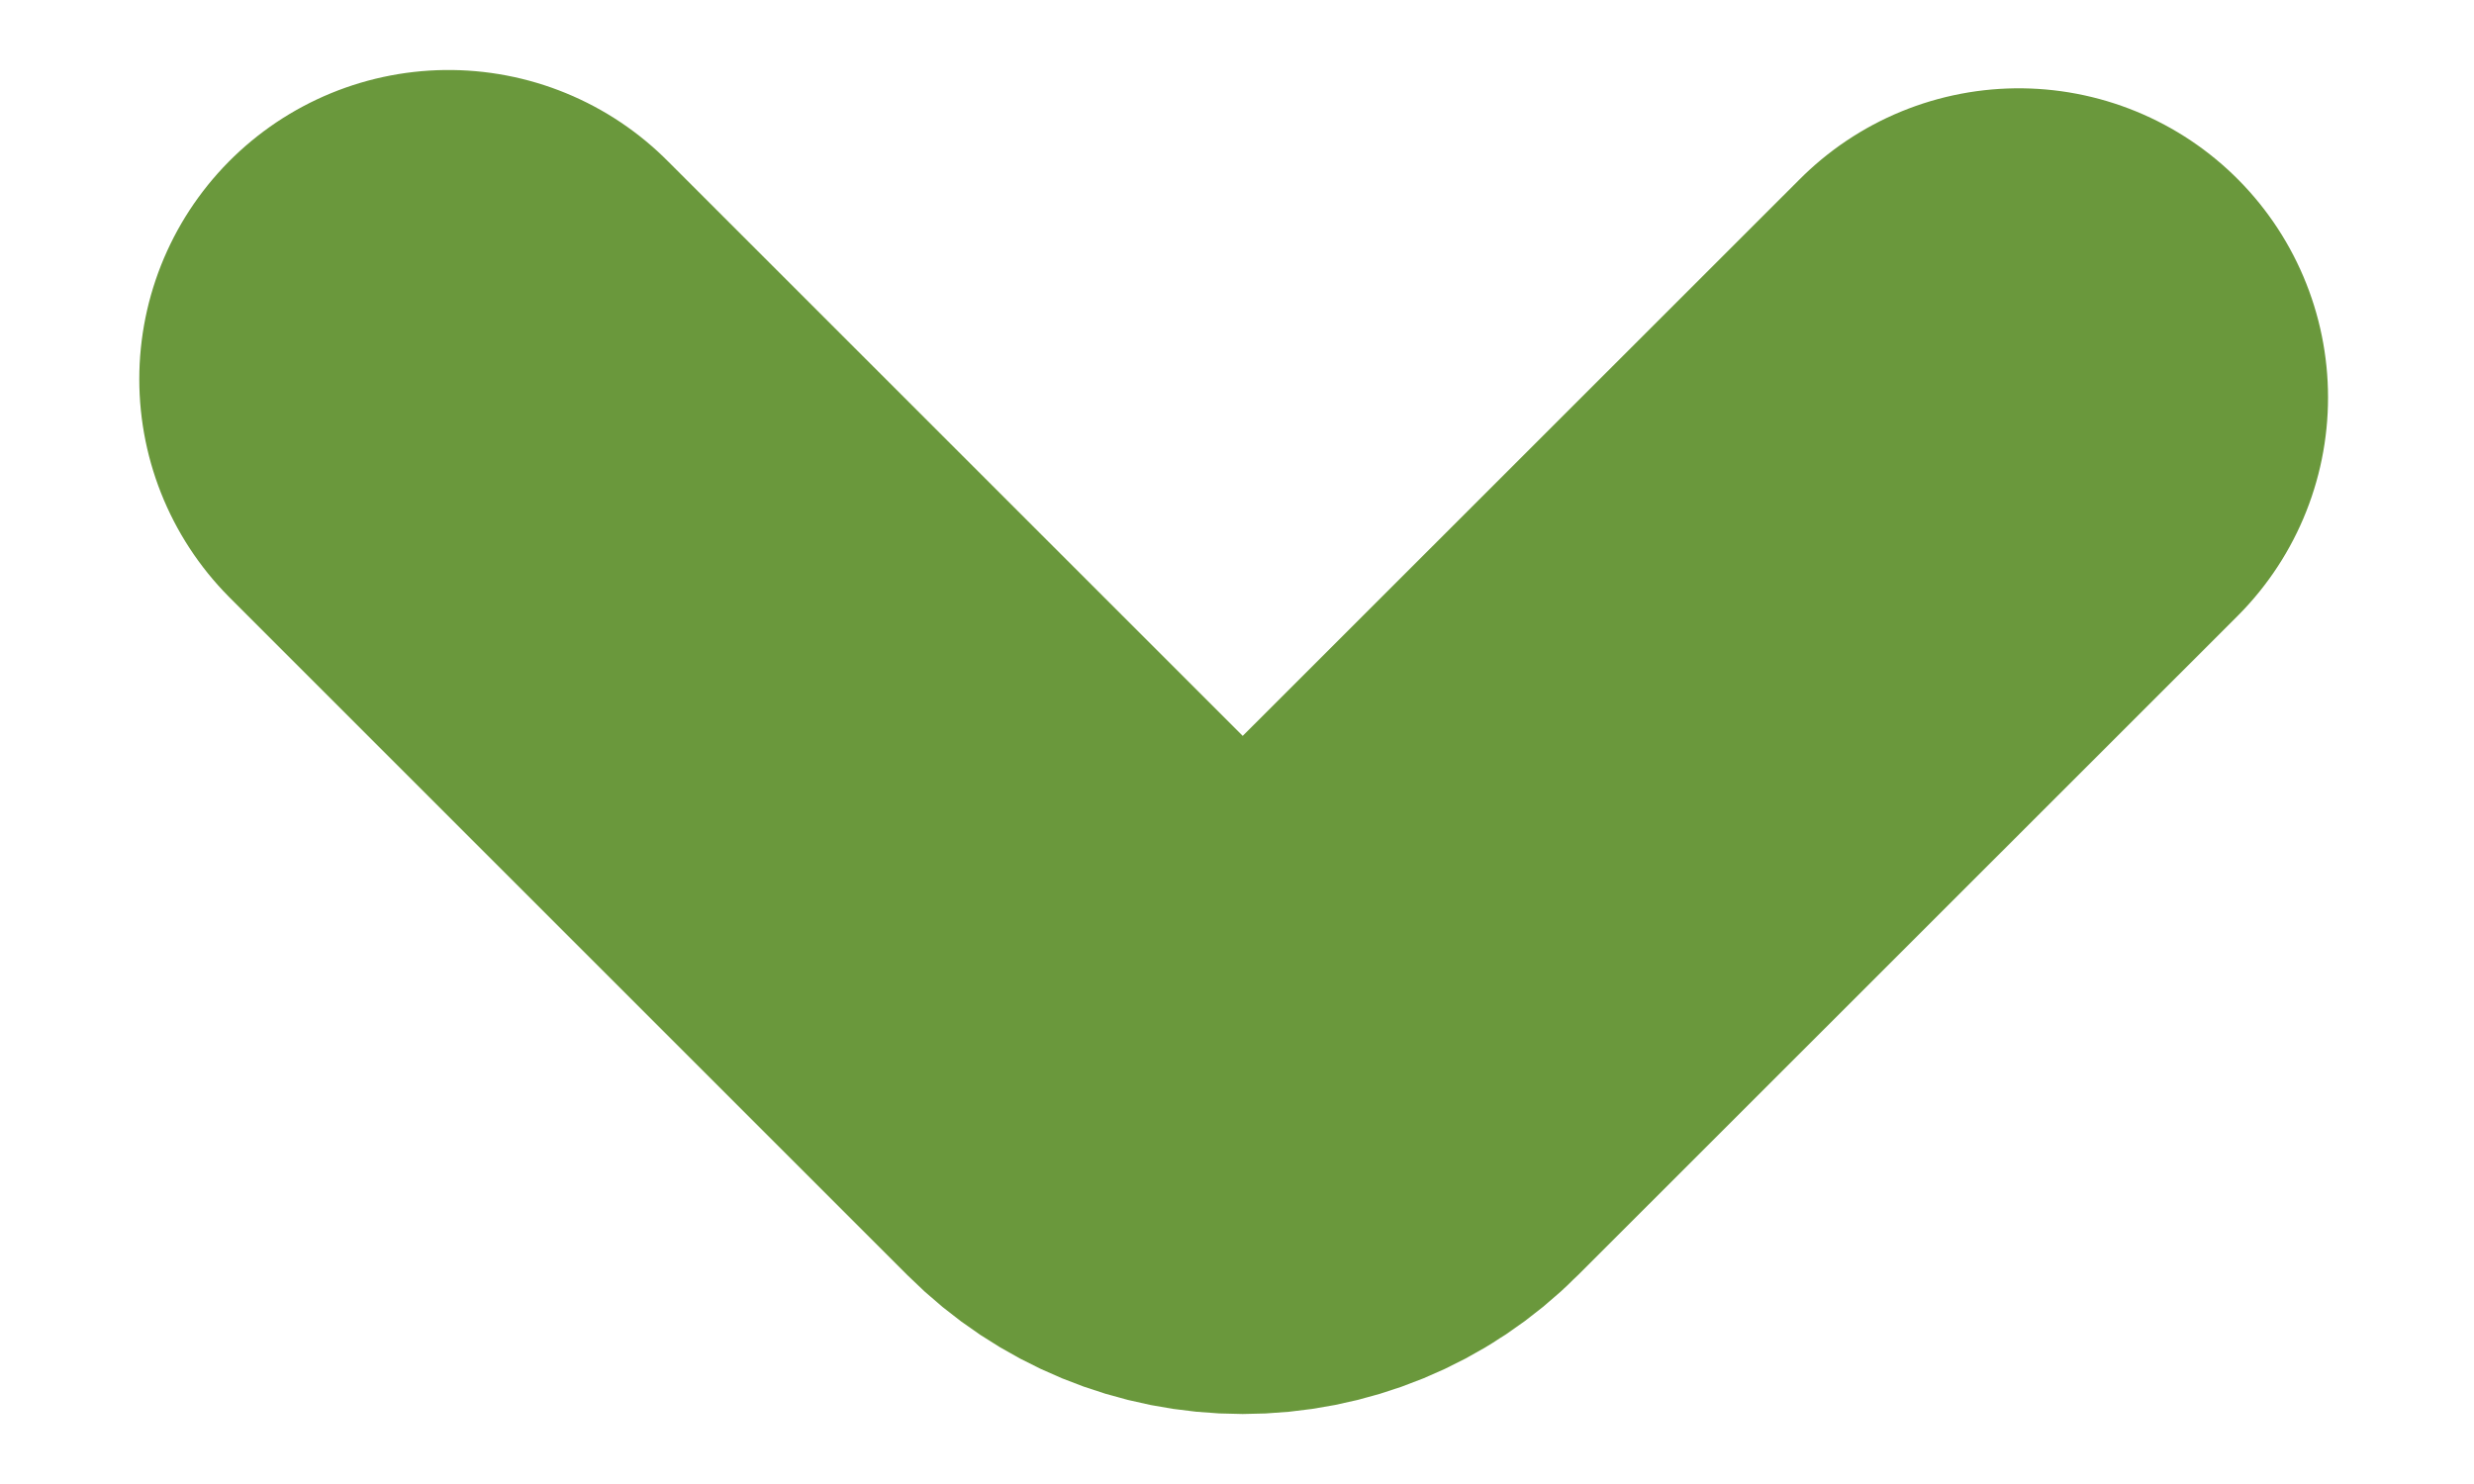
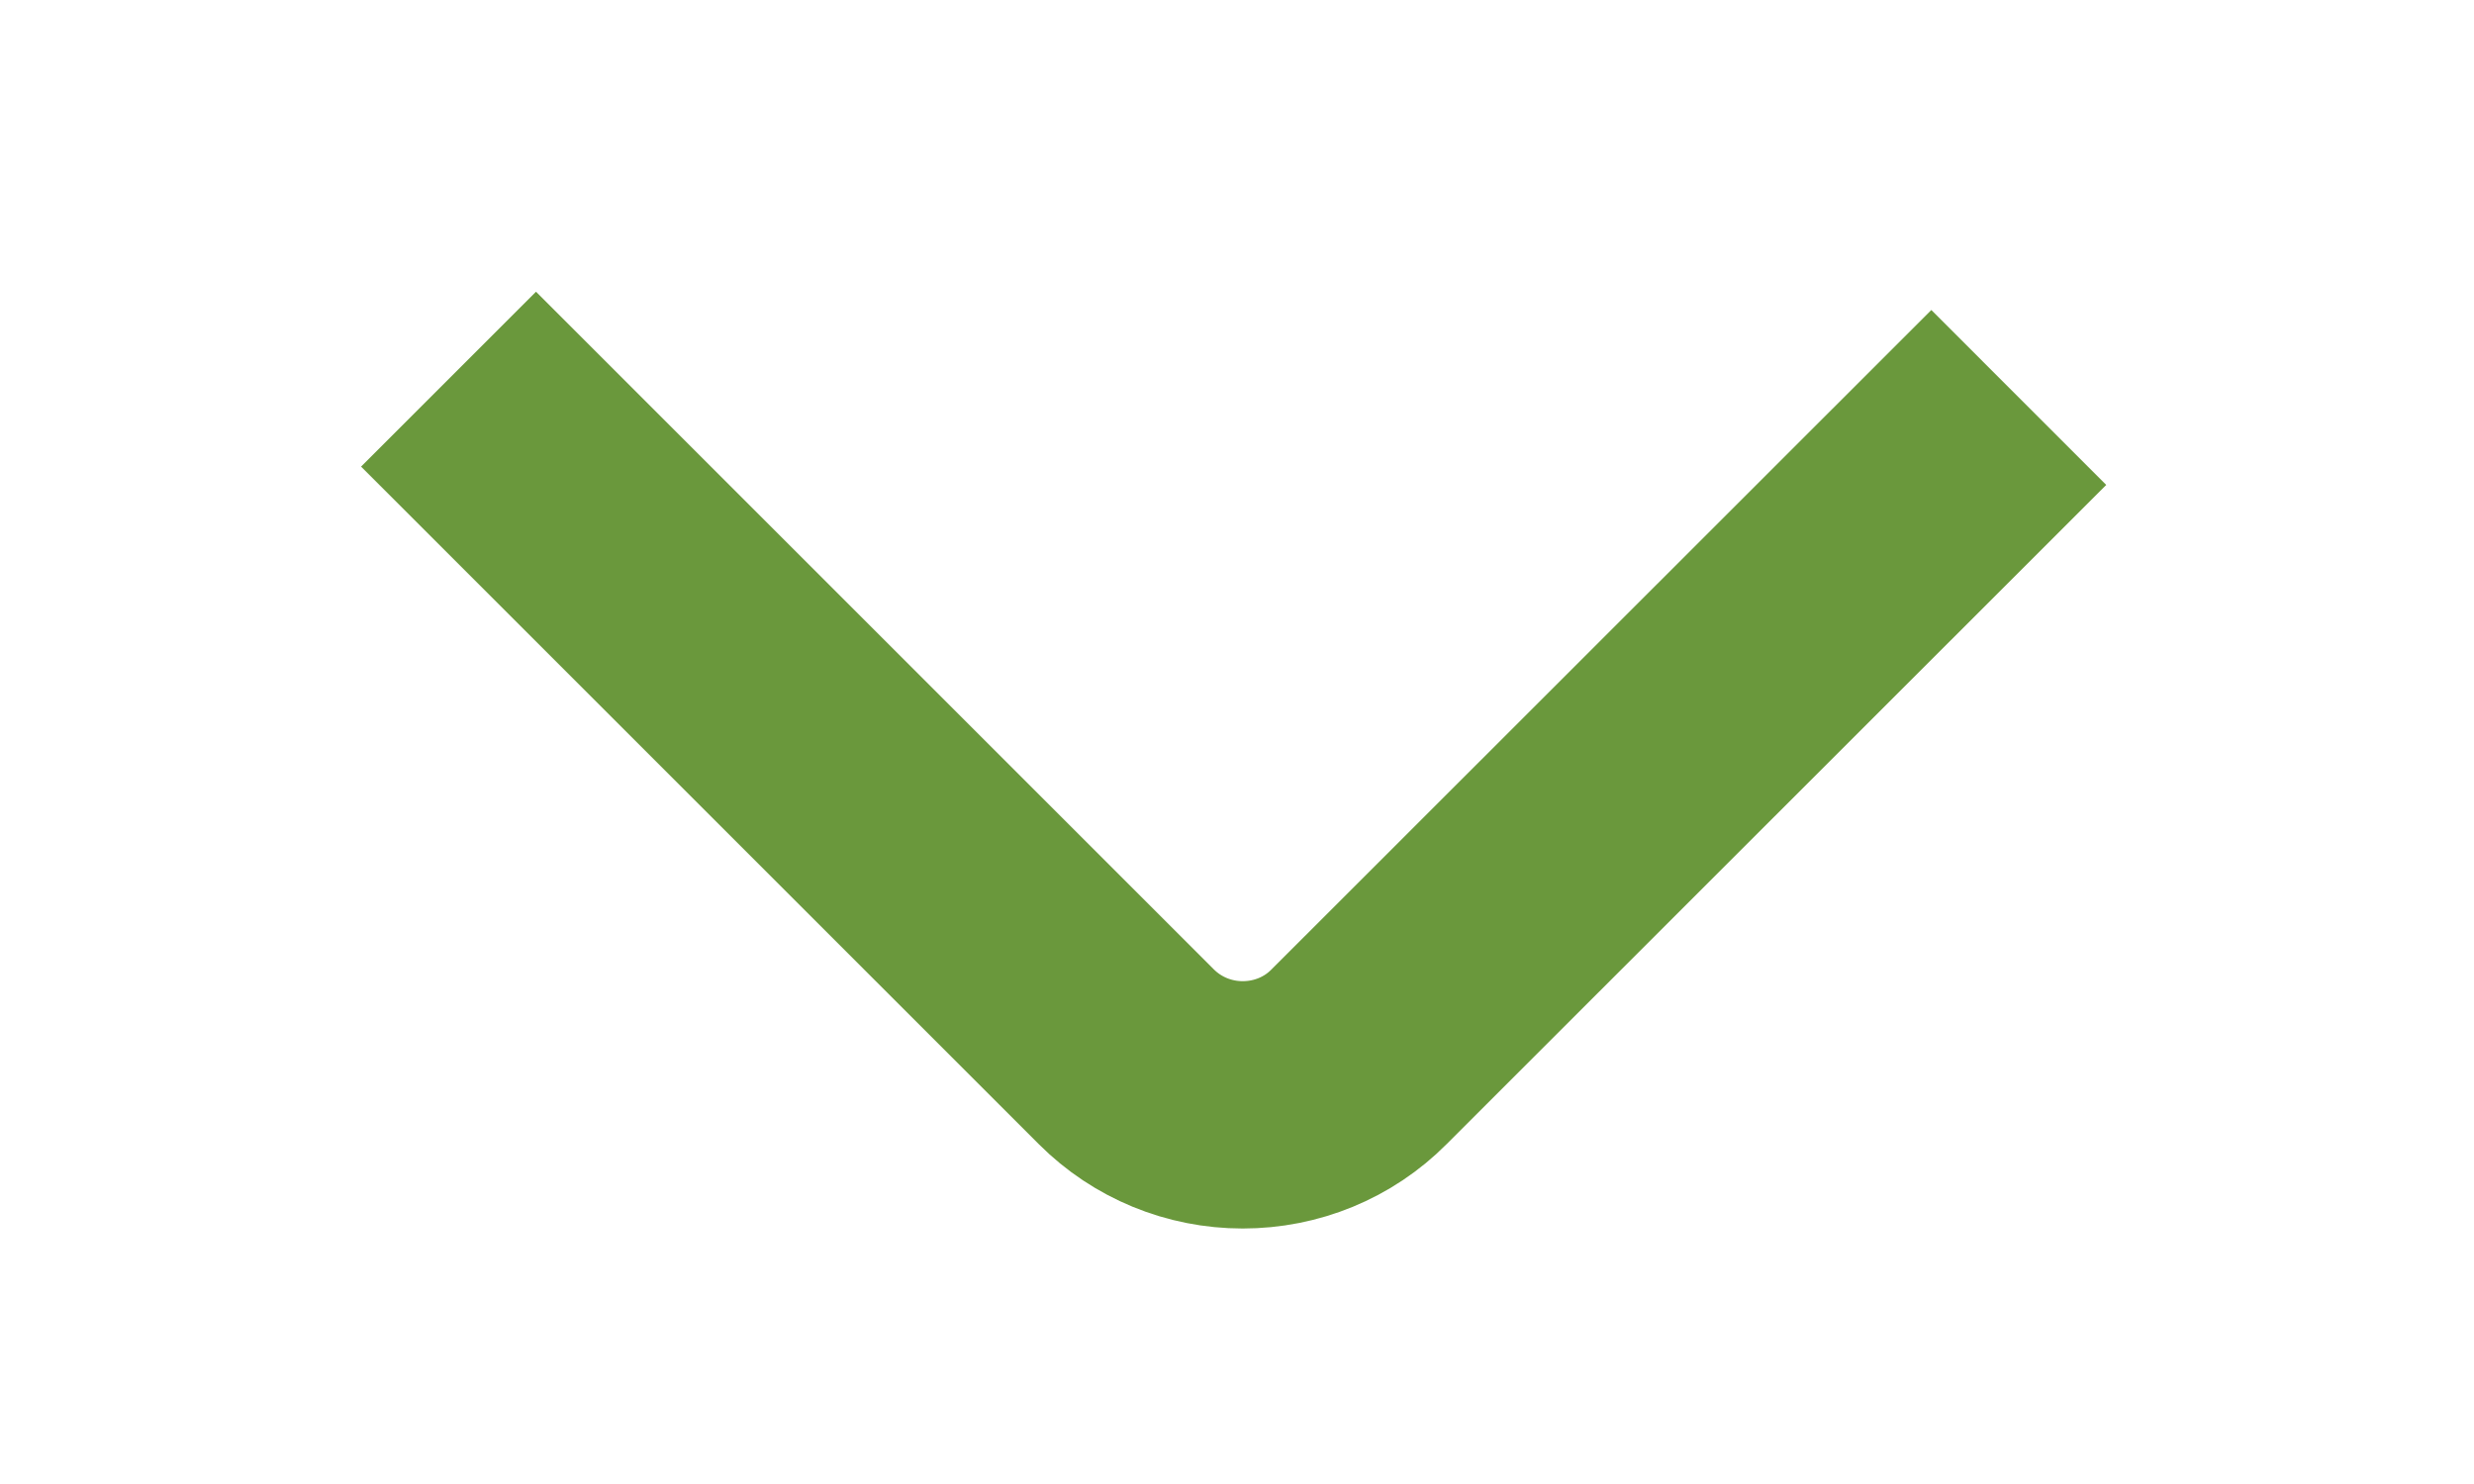
<svg xmlns="http://www.w3.org/2000/svg" width="10" height="6" viewBox="0 0 10 6" fill="none">
-   <path d="M1.813 1.533L4.553 4.273C4.678 4.398 4.847 4.467 5.023 4.467C5.2 4.467 5.369 4.398 5.493 4.273L8.16 1.607" stroke="#6A983C" stroke-width="2.5" stroke-linecap="round" stroke-linejoin="bevel" />
+   <path d="M1.813 1.533L4.553 4.273C4.678 4.398 4.847 4.467 5.023 4.467C5.2 4.467 5.369 4.398 5.493 4.273L8.16 1.607" stroke="#6A983C" strokeWidth="2.5" strokeLinecap="round" strokeLinejoin="bevel" />
</svg>
